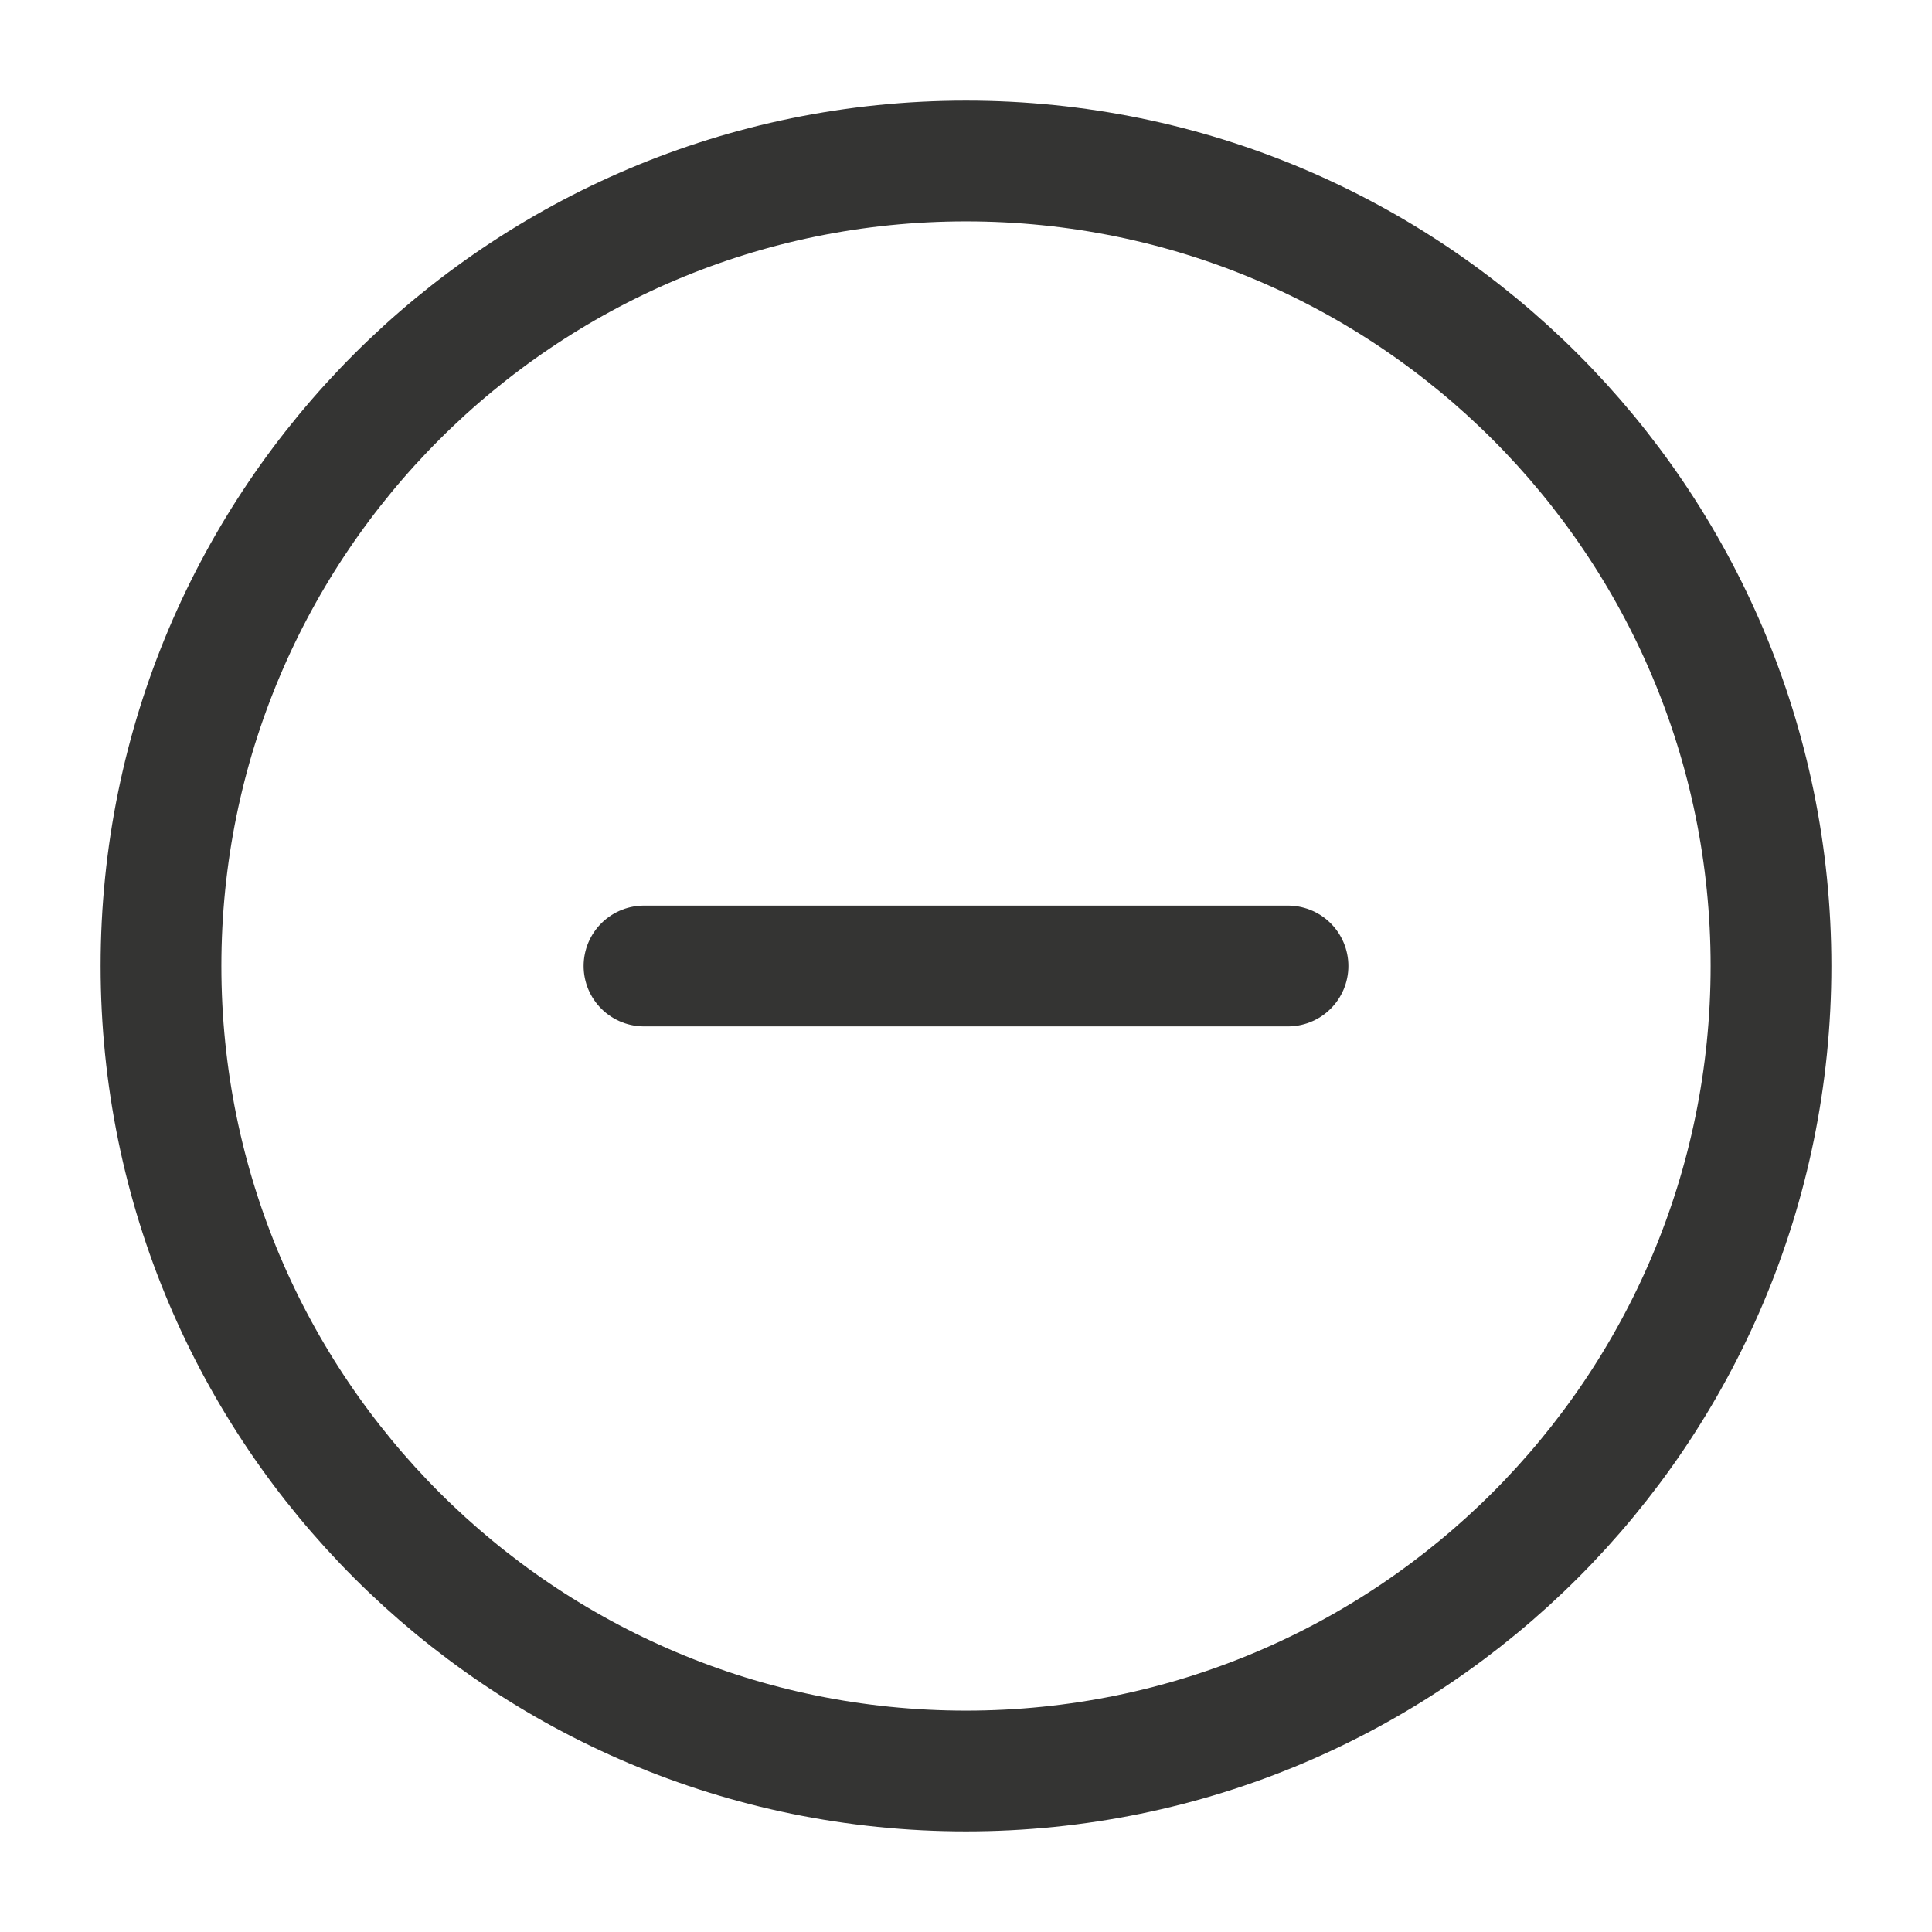
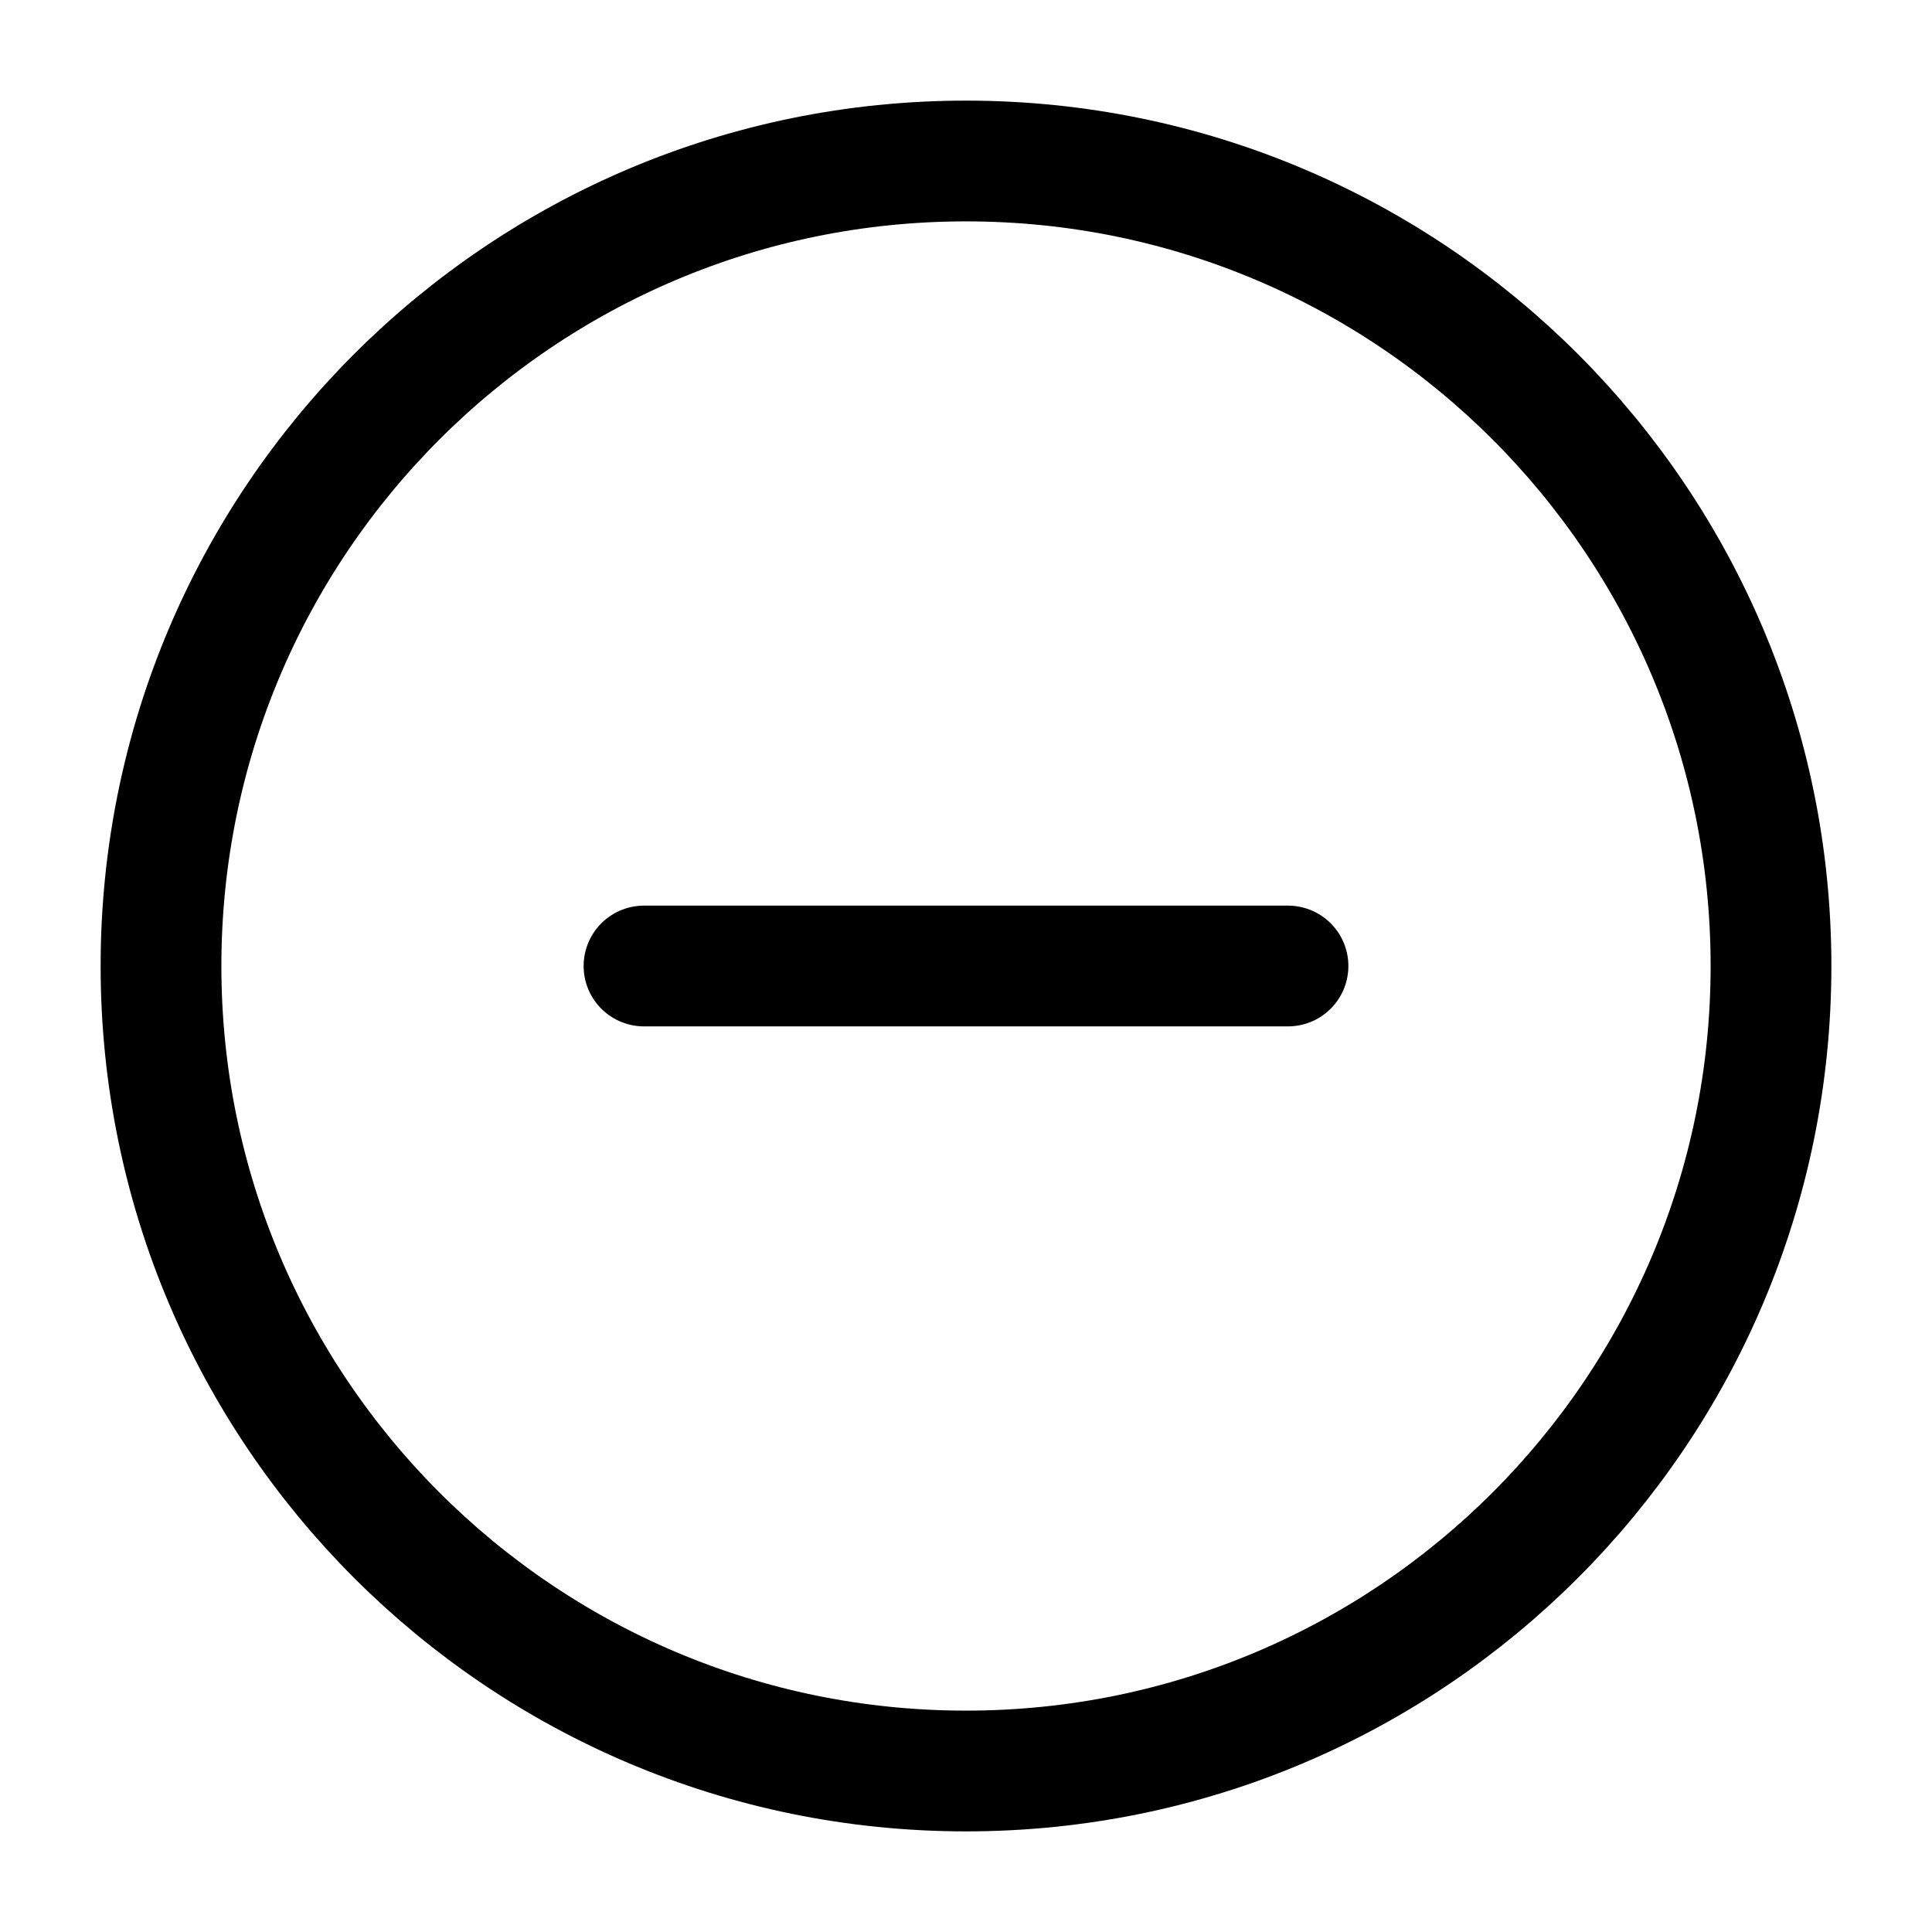
<svg xmlns="http://www.w3.org/2000/svg" width="24" height="24" viewBox="0 0 24 24" fill="none">
-   <path d="M8 12H16M22 12C22 17.523 17.523 22 12 22C6.477 22 2 17.523 2 12C2 6.477 6.477 2 12 2C17.523 2 22 6.477 22 12Z" stroke="#343433" stroke-width="1.5" stroke-linecap="round" stroke-linejoin="round" />
+   <path d="M8 12H16M22 12C22 17.523 17.523 22 12 22C6.477 22 2 17.523 2 12C2 6.477 6.477 2 12 2C17.523 2 22 6.477 22 12Z" stroke="currentColor" stroke-width="1.5" stroke-linecap="round" stroke-linejoin="round" />
</svg>
